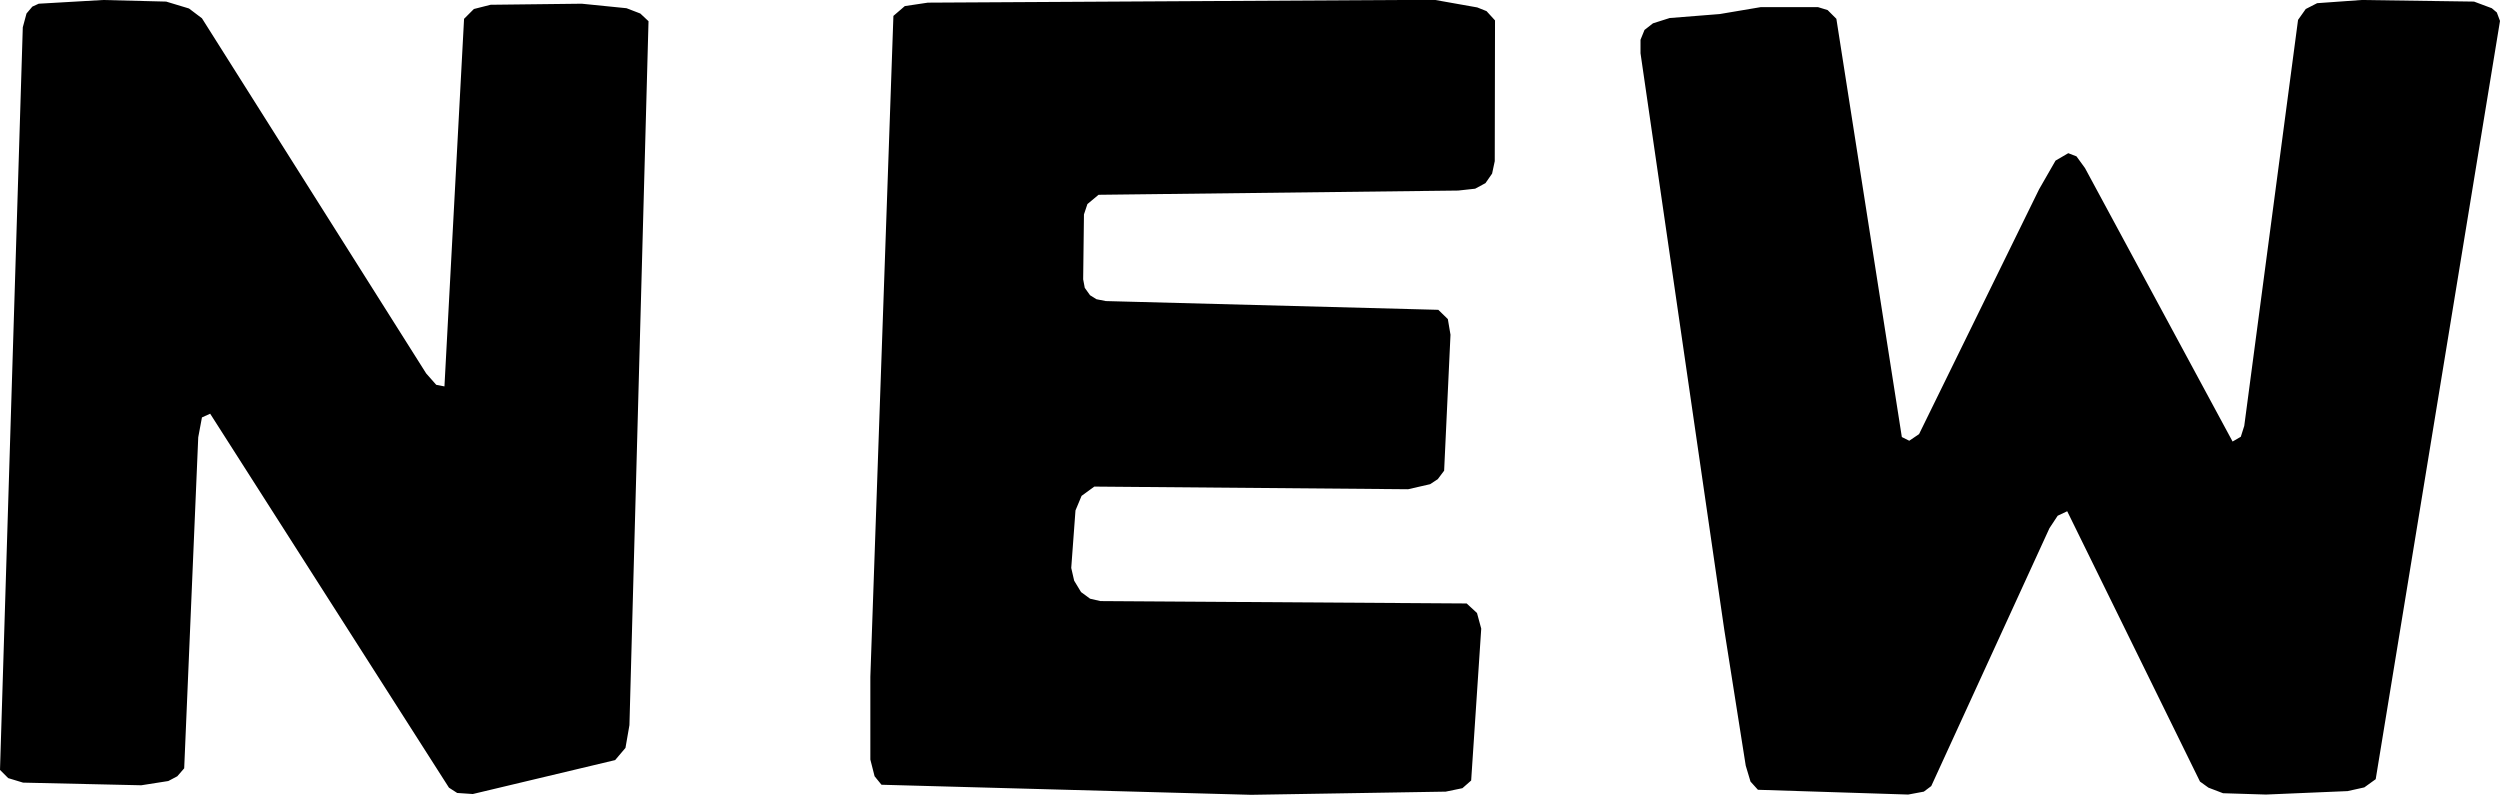
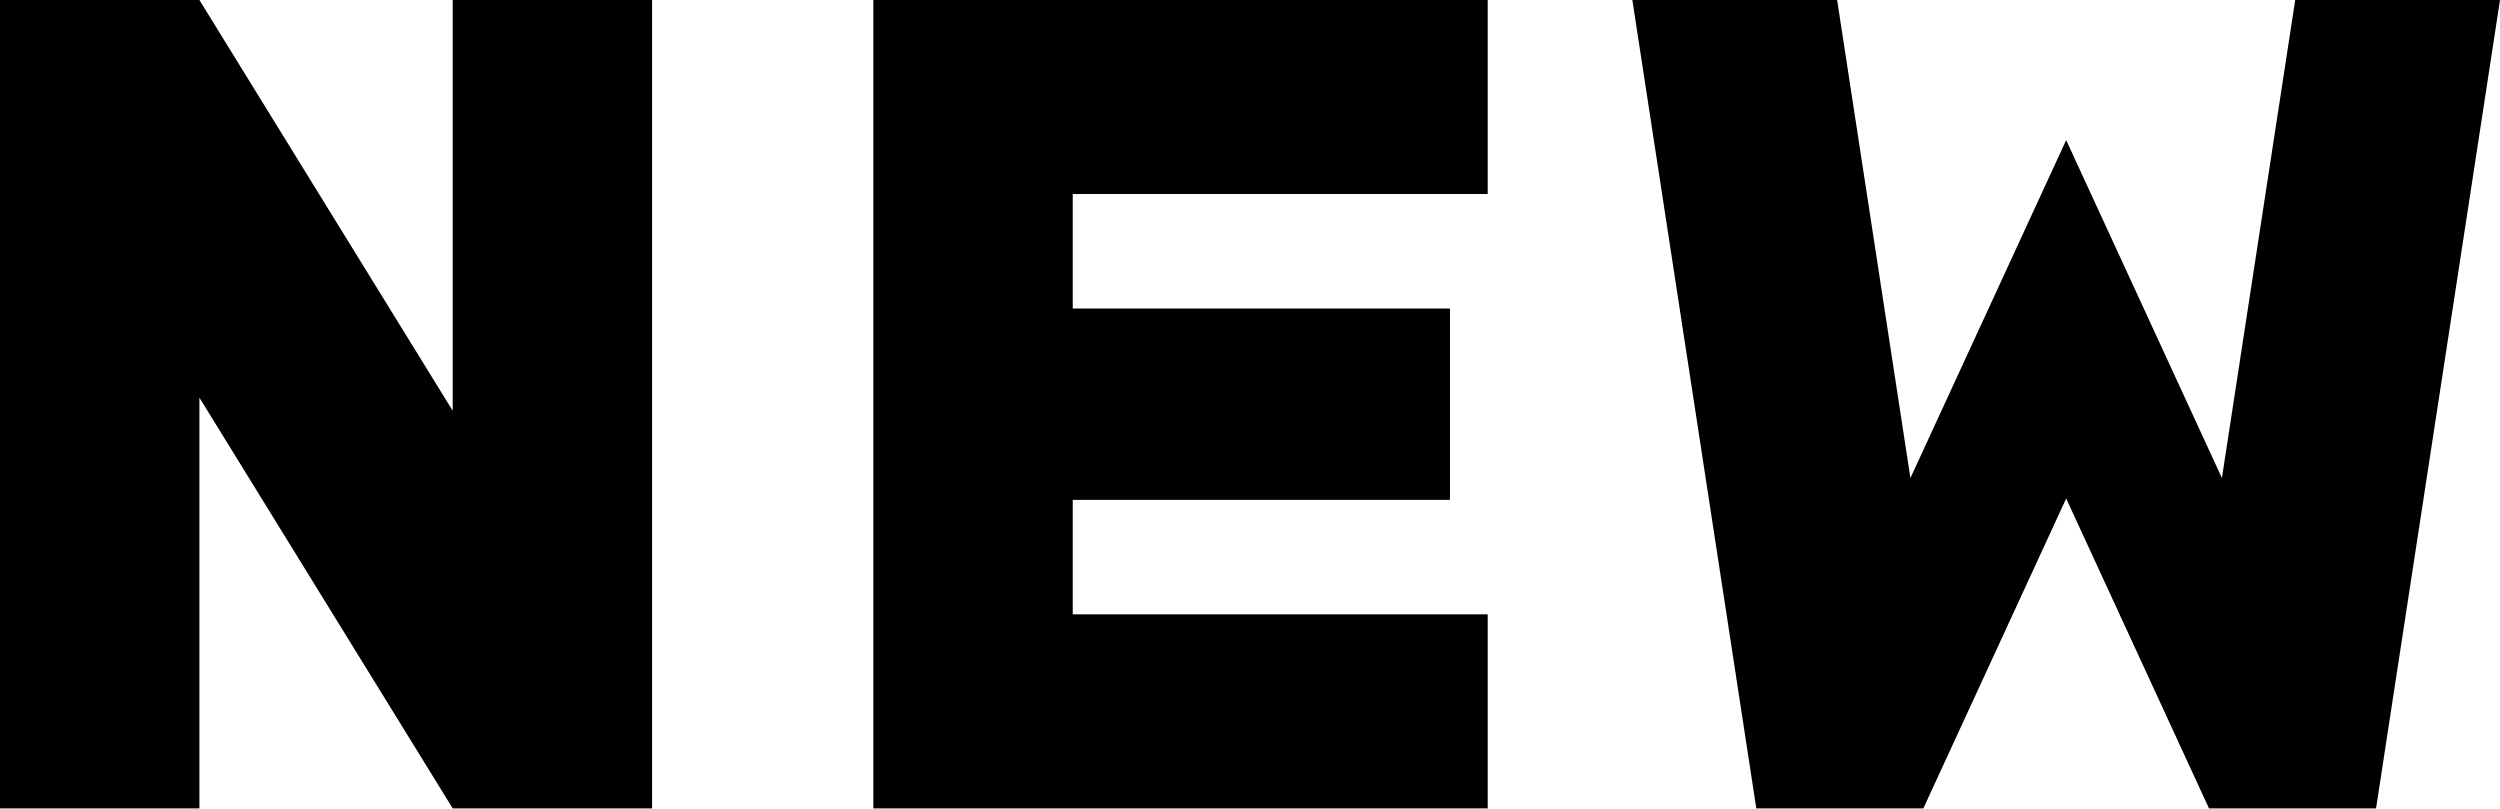
- <svg xmlns="http://www.w3.org/2000/svg" viewBox="1.2 0 943.3 300" overflow="visible">
-   <path fill="currentColor" fill-rule="evenodd" d="M40.1 0L63.9 0.6L72.5 3.2L77.4 6.9L162 140.9L165.8 145.2L168.9 145.8L176.3 7.1L180 3.4L186.3 1.8L220.7 1.4L237.6 3.1L242.8 5.1L245.9 8L238.7 273.6L237.2 282.2L233.3 286.8L179.6 299.6L173.7 299.2L170.6 297.2L80.5 156.1L77.4 157.5L76 165L70.7 289.9L68.1 292.9L64.7 294.7L54.5 296.3L9.9 295.3L4.3 293.6L1.2 290.5L9.8 10.3L11.2 5.1L13.4 2.5L15.8 1.4ZM528.4 0L542.8 0L558.6 2.8L562.1 4.2L565.3 7.7L565.2 60.8L564.2 65.5L561.7 69.1L557.8 71.2L551.4 71.9L415.7 73.5L411.5 77L410.2 80.9L409.9 105.4L410.5 108.6L412.5 111.4L414.9 112.9L418.4 113.6L543.9 116.9L547.5 120.4L548.5 126.3L546.1 177.6L543.7 180.8L540.8 182.7L532.5 184.6L414.1 183.6L409.3 187.1L407 192.6L405.4 214.3L406.5 219.1L409.1 223.4L412.5 225.9L416.4 226.8L554.6 227.7L558.5 231.3L560.1 237.2L556.3 294.5L553 297.4L546.7 298.7L473.3 299.9L333.8 296.1L331.2 292.9L329.6 286.6L329.6 255.4L338.3 6L342.6 2.3L351.3 1ZM892.3 0L934.7 0.6L941.4 3.1L943.3 4.7L944.5 7.9L897.6 294L893.3 297.1L887 298.5L856.2 299.8L840 299.3L834.5 297.2L831.3 294.9L781.2 192.9L777.6 194.6L774.5 199.3L729.9 296.6L727.1 298.7L721.2 299.8L664.5 298L661.7 294.9L659.9 288.9L651.8 237.6L620.2 20.1L620.2 15L621.7 11.3L624.9 8.8L631.2 6.8L650.1 5.3L665.5 2.7L687.2 2.7L690.8 3.8L694.1 7.1L718.8 164.9L721.6 166.3L725.3 163.8L770.6 71.4L776.8 60.6L781.6 57.8L784.7 59L787.9 63.4L843.6 166.6L846.7 164.8L848 160.7L868.3 7.5L871.2 3.4L875.5 1.2Z" />
+ <svg xmlns="http://www.w3.org/2000/svg" viewBox="0 0 927.79 300" overflow="visible">
+   <path fill="currentColor" d="M0 300L0 0L74 0L168 152.43L168 0L242 0L242 300L168 300L74 147.57L74 300ZM324.11 0L552.11 0L552.11 72L398.11 72L398.11 114.5L538.11 114.5L538.11 185.5L398.11 185.5L398.11 228L552.11 228L552.11 300L324.11 300ZM605.79 0L681.79 0L708.99 177.41L766.79 52L824.59 177.41L851.79 0L927.79 0L881.79 300L819.79 300L766.79 185L713.79 300L651.79 300Z" />
</svg>
